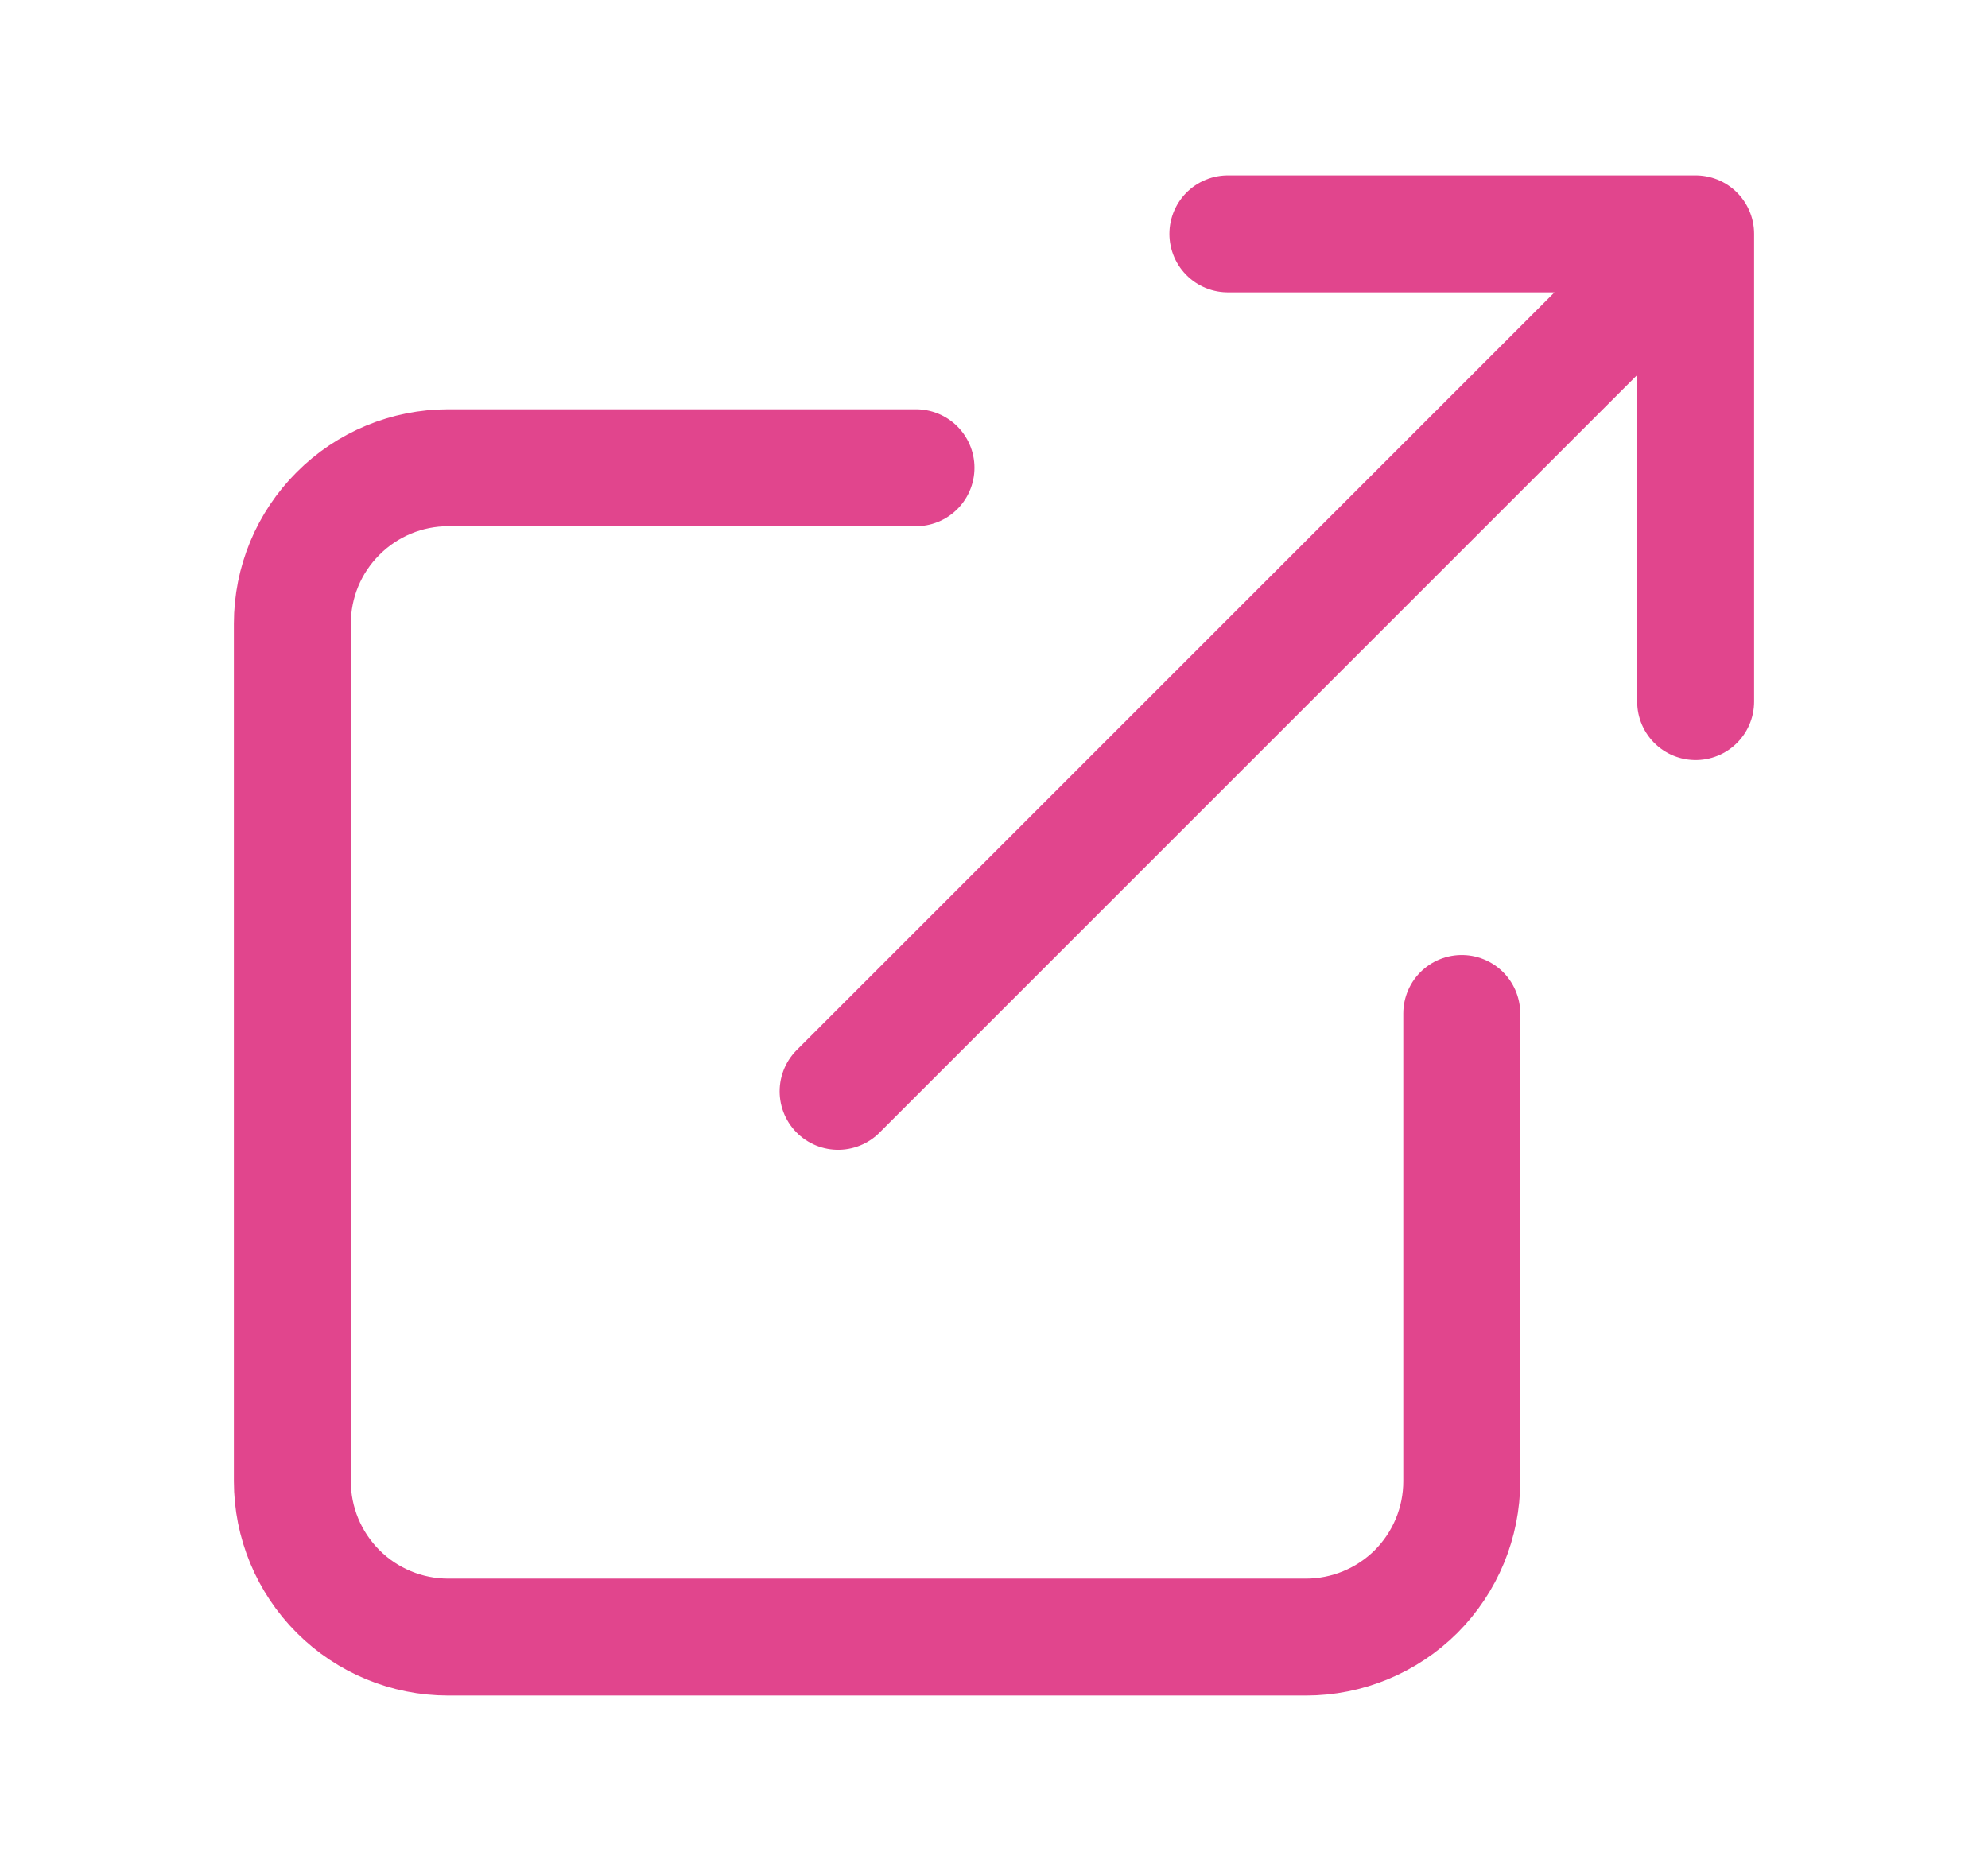
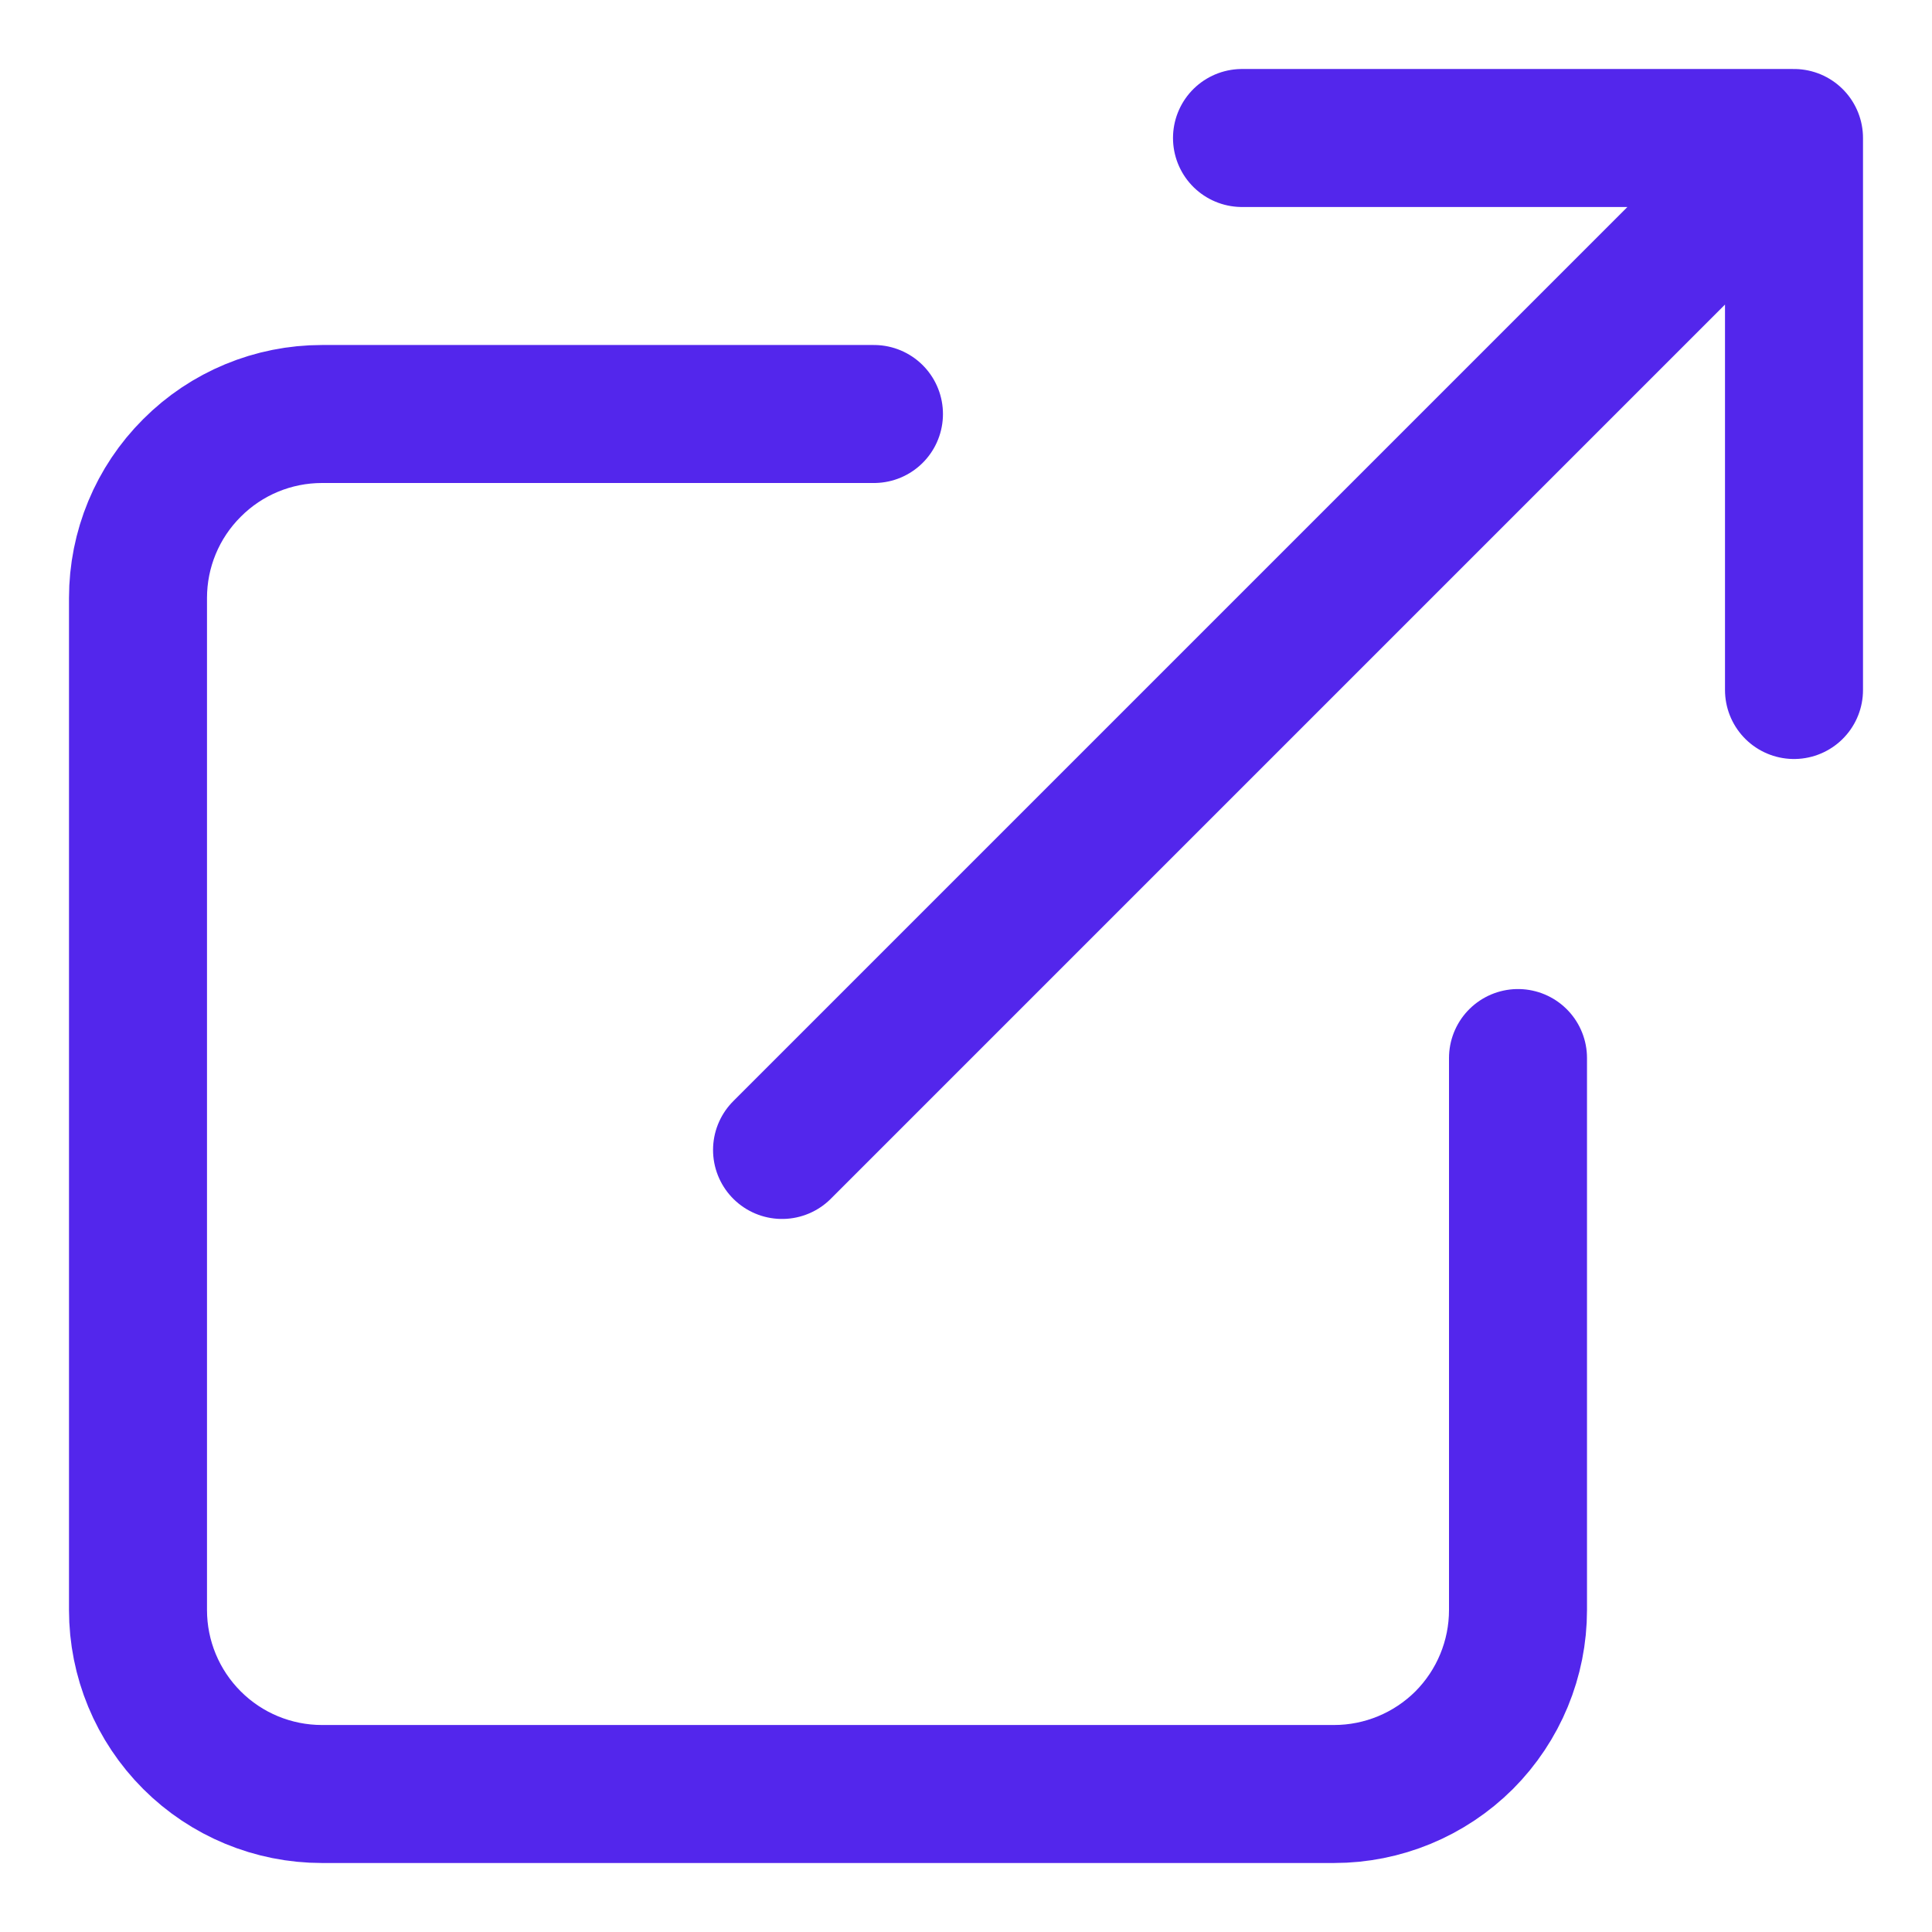
- <svg xmlns="http://www.w3.org/2000/svg" width="17" height="16" viewBox="0 0 17 16" fill="none">
-   <path d="M12.5 8.667V12.667C12.5 13.02 12.36 13.359 12.11 13.61C11.859 13.86 11.52 14 11.167 14H3.833C3.48 14 3.141 13.86 2.891 13.61C2.64 13.359 2.5 13.02 2.5 12.667V5.333C2.5 4.98 2.64 4.641 2.891 4.391C3.141 4.14 3.48 4 3.833 4H7.833M10.5 2H14.5M14.5 2V6M14.5 2L7.167 9.333" stroke="#E1458D" stroke-linecap="round" stroke-linejoin="round" />
+ <svg xmlns="http://www.w3.org/2000/svg" width="14" height="14" viewBox="0 0 14 14" fill="none">
+   <path d="M11 7.667V11.667C11 12.02 10.86 12.359 10.61 12.61C10.359 12.86 10.02 13 9.667 13H2.333C1.98 13 1.641 12.86 1.391 12.61C1.14 12.359 1 12.02 1 11.667V4.333C1 3.98 1.14 3.641 1.391 3.391C1.641 3.14 1.98 3 2.333 3H6.333M9 1H13M13 1V5M13 1L5.667 8.333" stroke="#5326EC" stroke-linecap="round" stroke-linejoin="round" />
</svg>
